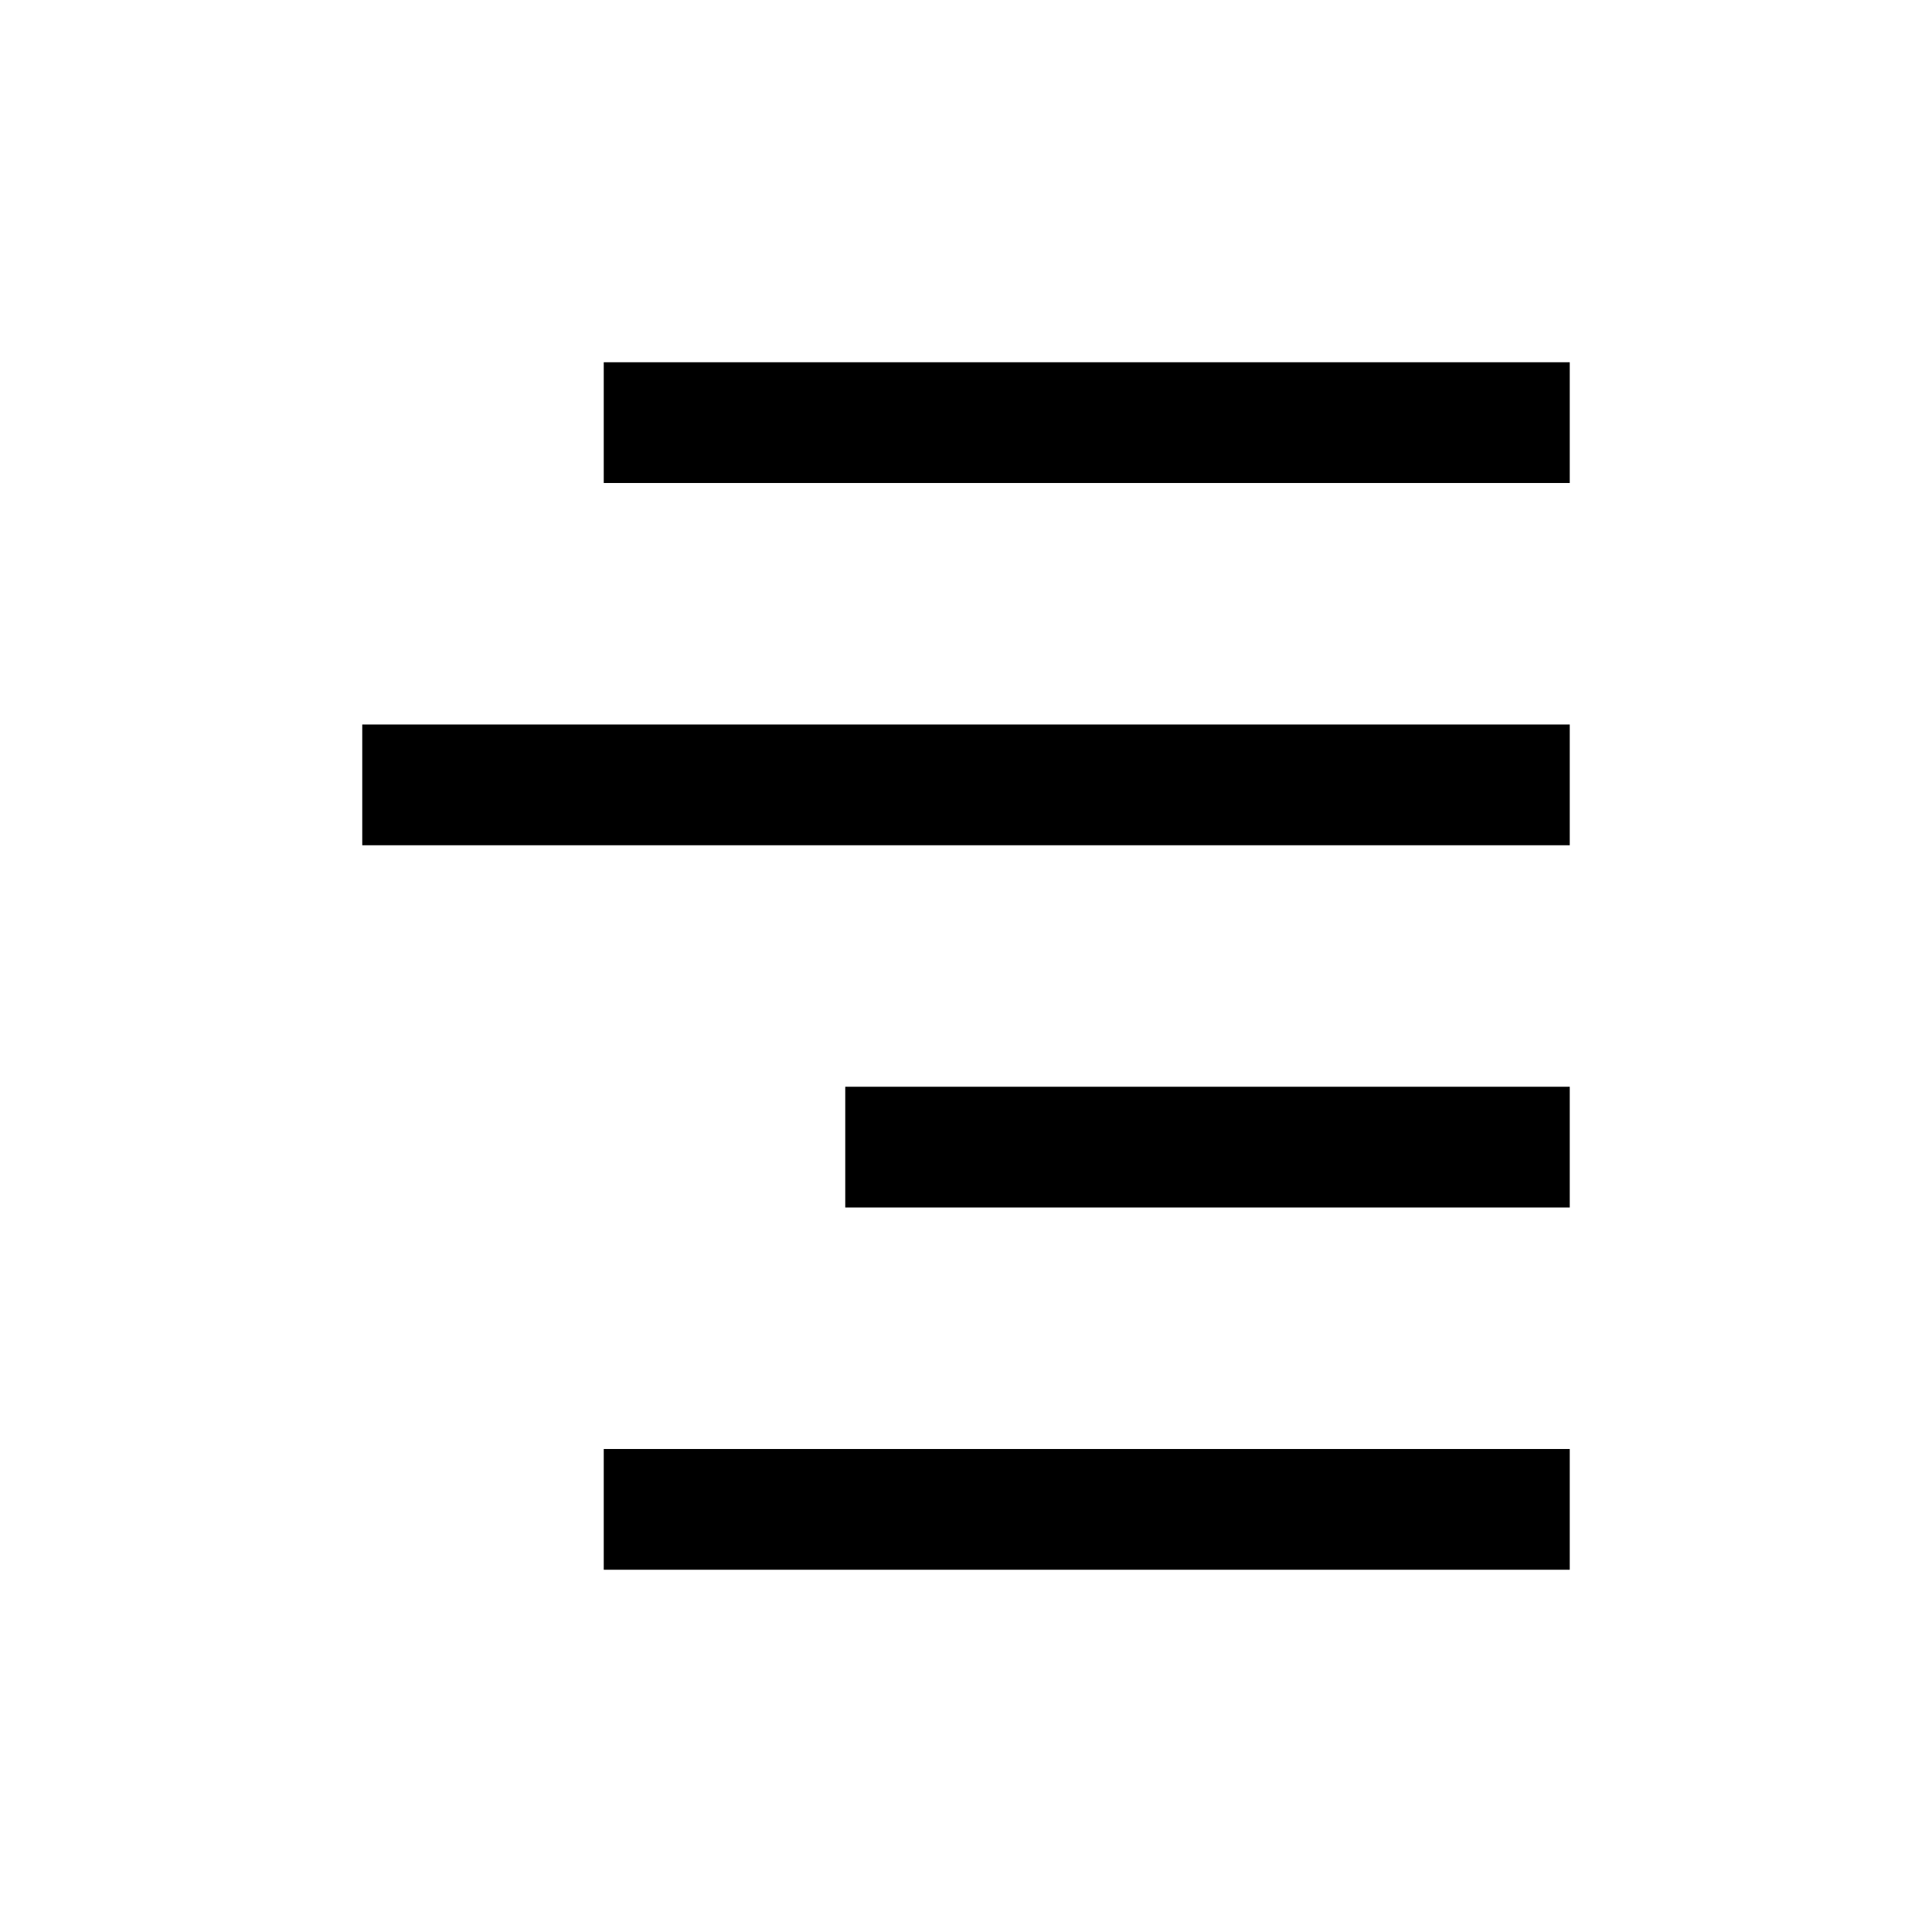
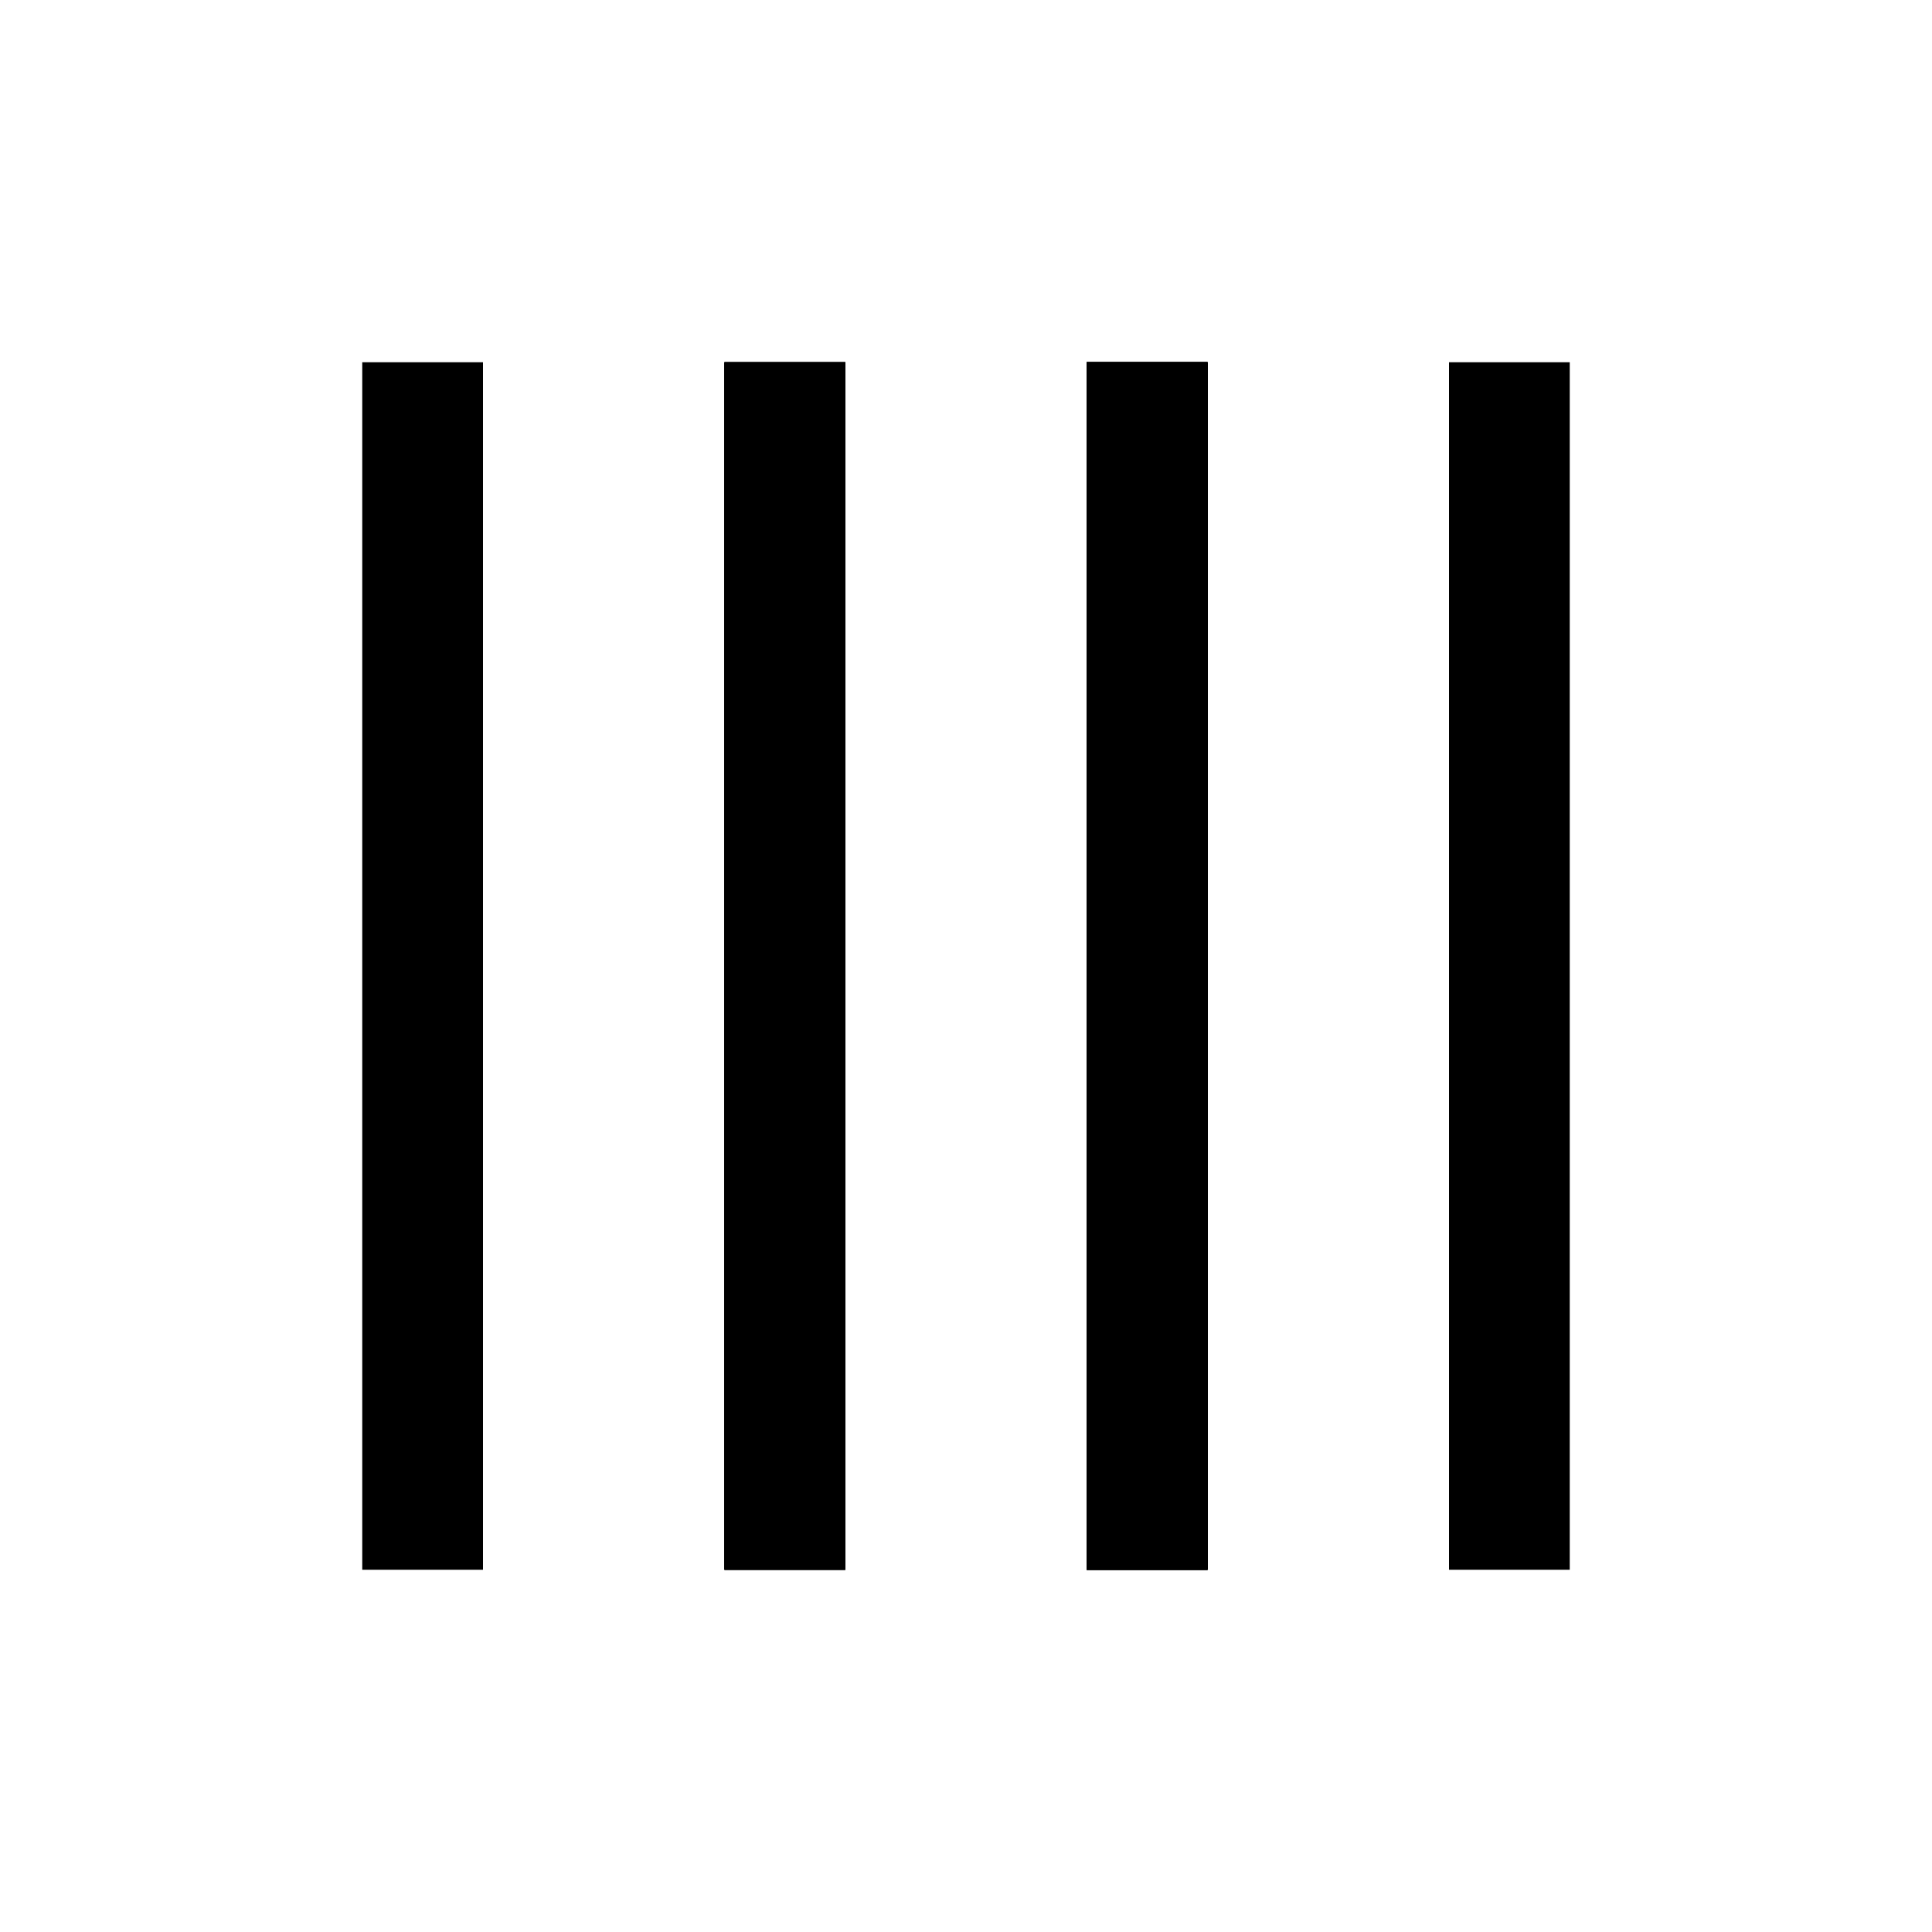
<svg xmlns="http://www.w3.org/2000/svg" version="1.1" id="Layer_1" x="0px" y="0px" viewBox="0 0 16 16" style="enable-background:new 0 0 16 16;" xml:space="preserve">
  <style type="text/css">
	.st0{display:none;}
	.st1{display:inline;}
</style>
-   <g id="left" class="st0">
+   <g id="left-horizontal" class="st0">
    <rect x="3" y="3" class="st1" width="8" height="1" />
    <rect x="3" y="6" class="st1" width="10" height="1" />
    <rect x="3" y="12" class="st1" width="8" height="1" />
    <rect x="3" y="9" class="st1" width="6" height="1" />
  </g>
-   <g id="center" class="st0">
+   <g id="center-horizontal" class="st0">
    <rect x="4" y="3" class="st1" width="8" height="1" />
    <rect x="3" y="6" class="st1" width="10" height="1" />
    <rect x="4" y="12" class="st1" width="8" height="1" />
    <rect x="5" y="9" class="st1" width="6" height="1" />
  </g>
-   <g id="right">
-     <rect x="5" y="3" width="8" height="1" />
-     <rect x="3" y="6" width="10" height="1" />
-     <rect x="5" y="12" width="8" height="1" />
-     <rect x="7" y="9" width="6" height="1" />
+   <g id="right-horizontal" class="st0">
+     <rect x="5" y="3" class="st1" width="8" height="1" />
+     <rect x="3" y="6" class="st1" width="10" height="1" />
+     <rect x="5" y="12" class="st1" width="8" height="1" />
+     <rect x="7" y="9" class="st1" width="6" height="1" />
  </g>
-   <g id="justify" class="st0">
+   <g id="justify-horizontal" class="st0">
    <rect x="3" y="3" class="st1" width="10" height="1" />
    <rect x="3" y="9" class="st1" width="10" height="1" />
    <rect x="3" y="9" class="st1" width="10" height="1" />
    <rect x="3" y="9" class="st1" width="10" height="1" />
    <rect x="3" y="9" class="st1" width="10" height="1" />
    <rect x="3" y="9" class="st1" width="10" height="1" />
    <rect x="3" y="6" class="st1" width="10" height="1" />
    <rect x="3" y="6" class="st1" width="10" height="1" />
    <rect x="3" y="6" class="st1" width="10" height="1" />
    <rect x="3" y="6" class="st1" width="10" height="1" />
    <rect x="3" y="6" class="st1" width="10" height="1" />
    <rect x="3" y="6" class="st1" width="10" height="1" />
    <rect x="3" y="6" class="st1" width="10" height="1" />
    <rect x="3" y="6" class="st1" width="10" height="1" />
    <rect x="3" y="12" class="st1" width="10" height="1" />
  </g>
+   <g id="left-vertical" class="st0">
+     <rect x="12" y="3" class="st1" width="1" height="8" />
+     <rect x="9" y="3" class="st1" width="1" height="10" />
+     <rect x="3" y="3" class="st1" width="1" height="8" />
+     <rect x="6" y="3" class="st1" width="1" height="6" />
+   </g>
+   <g id="center-vertical" class="st0">
+     <rect x="12" y="4" class="st1" width="1" height="8" />
+     <rect x="9" y="3" class="st1" width="1" height="10" />
+     <rect x="3" y="4" class="st1" width="1" height="8" />
+     <rect x="6" y="5" class="st1" width="1" height="6" />
+   </g>
+   <g id="right-vertical" class="st0">
+     <rect x="12" y="5" class="st1" width="1" height="8" />
+     <rect x="9" y="3" class="st1" width="1" height="10" />
+     <rect x="3" y="5" class="st1" width="1" height="8" />
+     <rect x="6" y="7" class="st1" width="1" height="6" />
+   </g>
+   <g id="justify-vertical">
+     <rect x="12" y="3" width="1" height="10" />
+     <rect x="6" y="3" width="1" height="10" />
+     <rect x="6" y="3" width="1" height="10" />
+     <rect x="6" y="3" width="1" height="10" />
+     <rect x="6" y="3" width="1" height="10" />
+     <rect x="6" y="3" width="1" height="10" />
+     <rect x="9" y="3" width="1" height="10" />
+     <rect x="9" y="3" width="1" height="10" />
+     <rect x="9" y="3" width="1" height="10" />
+     <rect x="9" y="3" width="1" height="10" />
+     <rect x="9" y="3" width="1" height="10" />
+     <rect x="9" y="3" width="1" height="10" />
+     <rect x="9" y="3" width="1" height="10" />
+     <rect x="9" y="3" width="1" height="10" />
+     <rect x="3" y="3" width="1" height="10" />
+   </g>
</svg>
